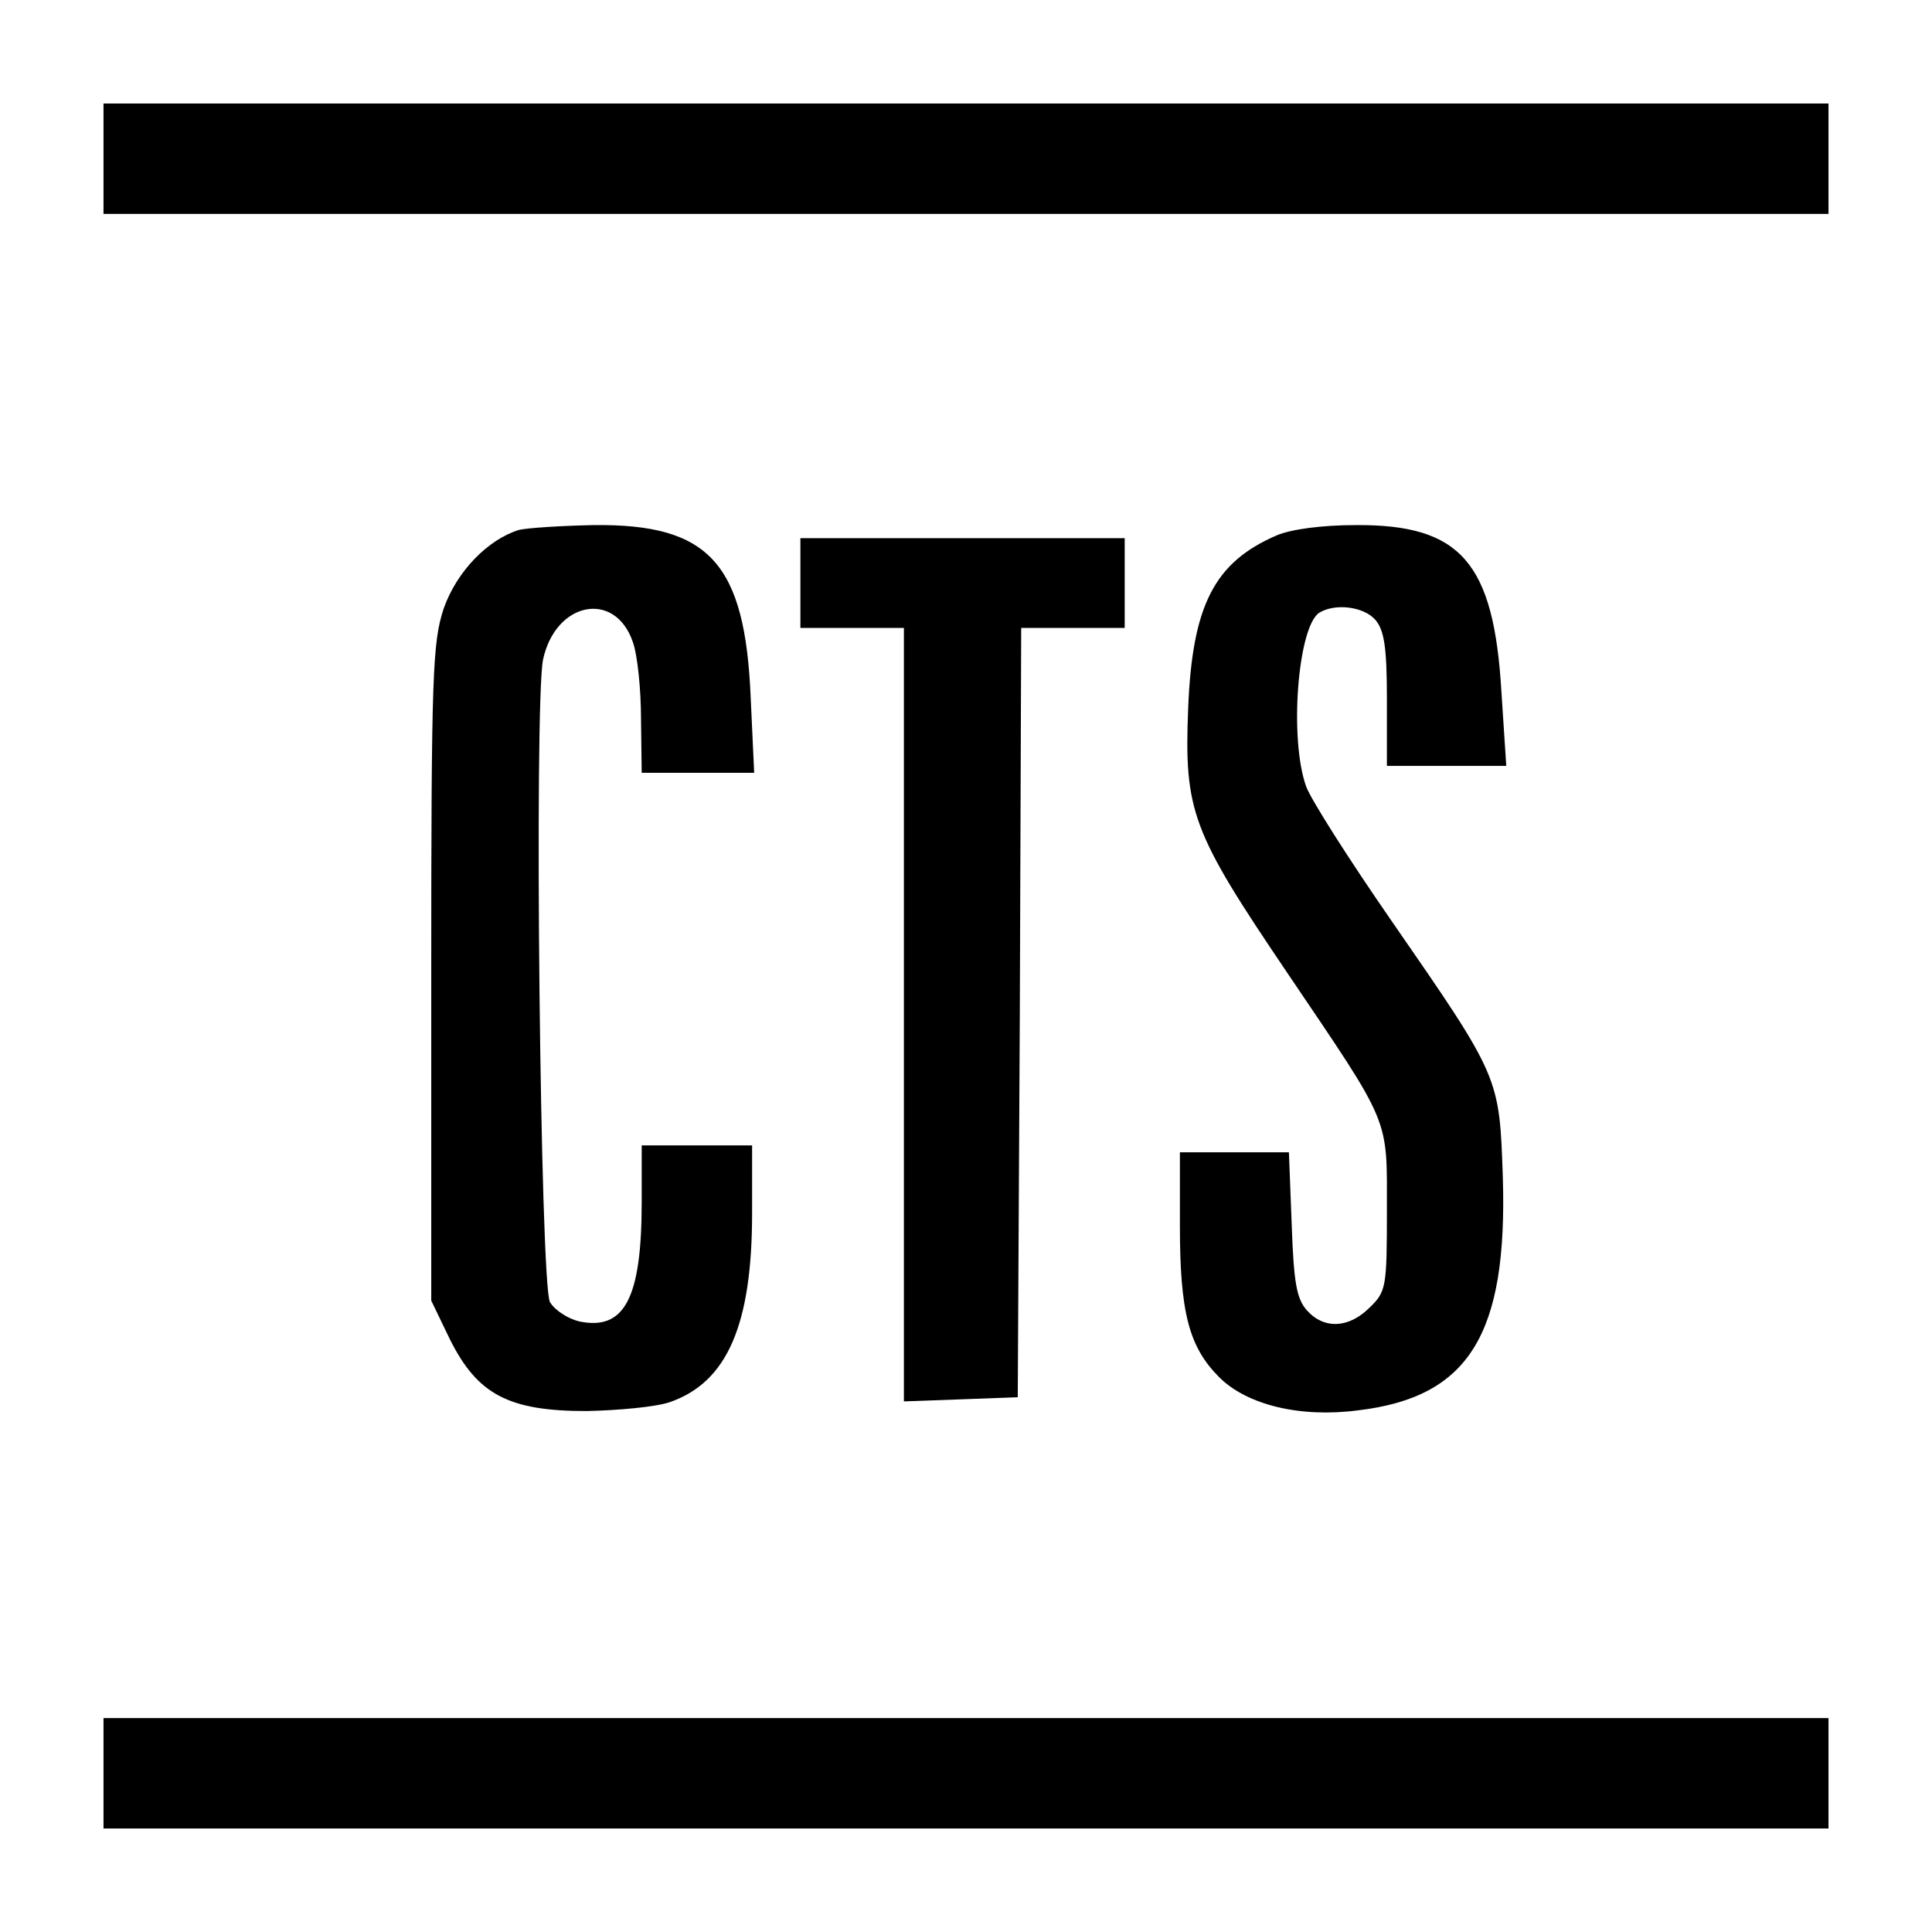
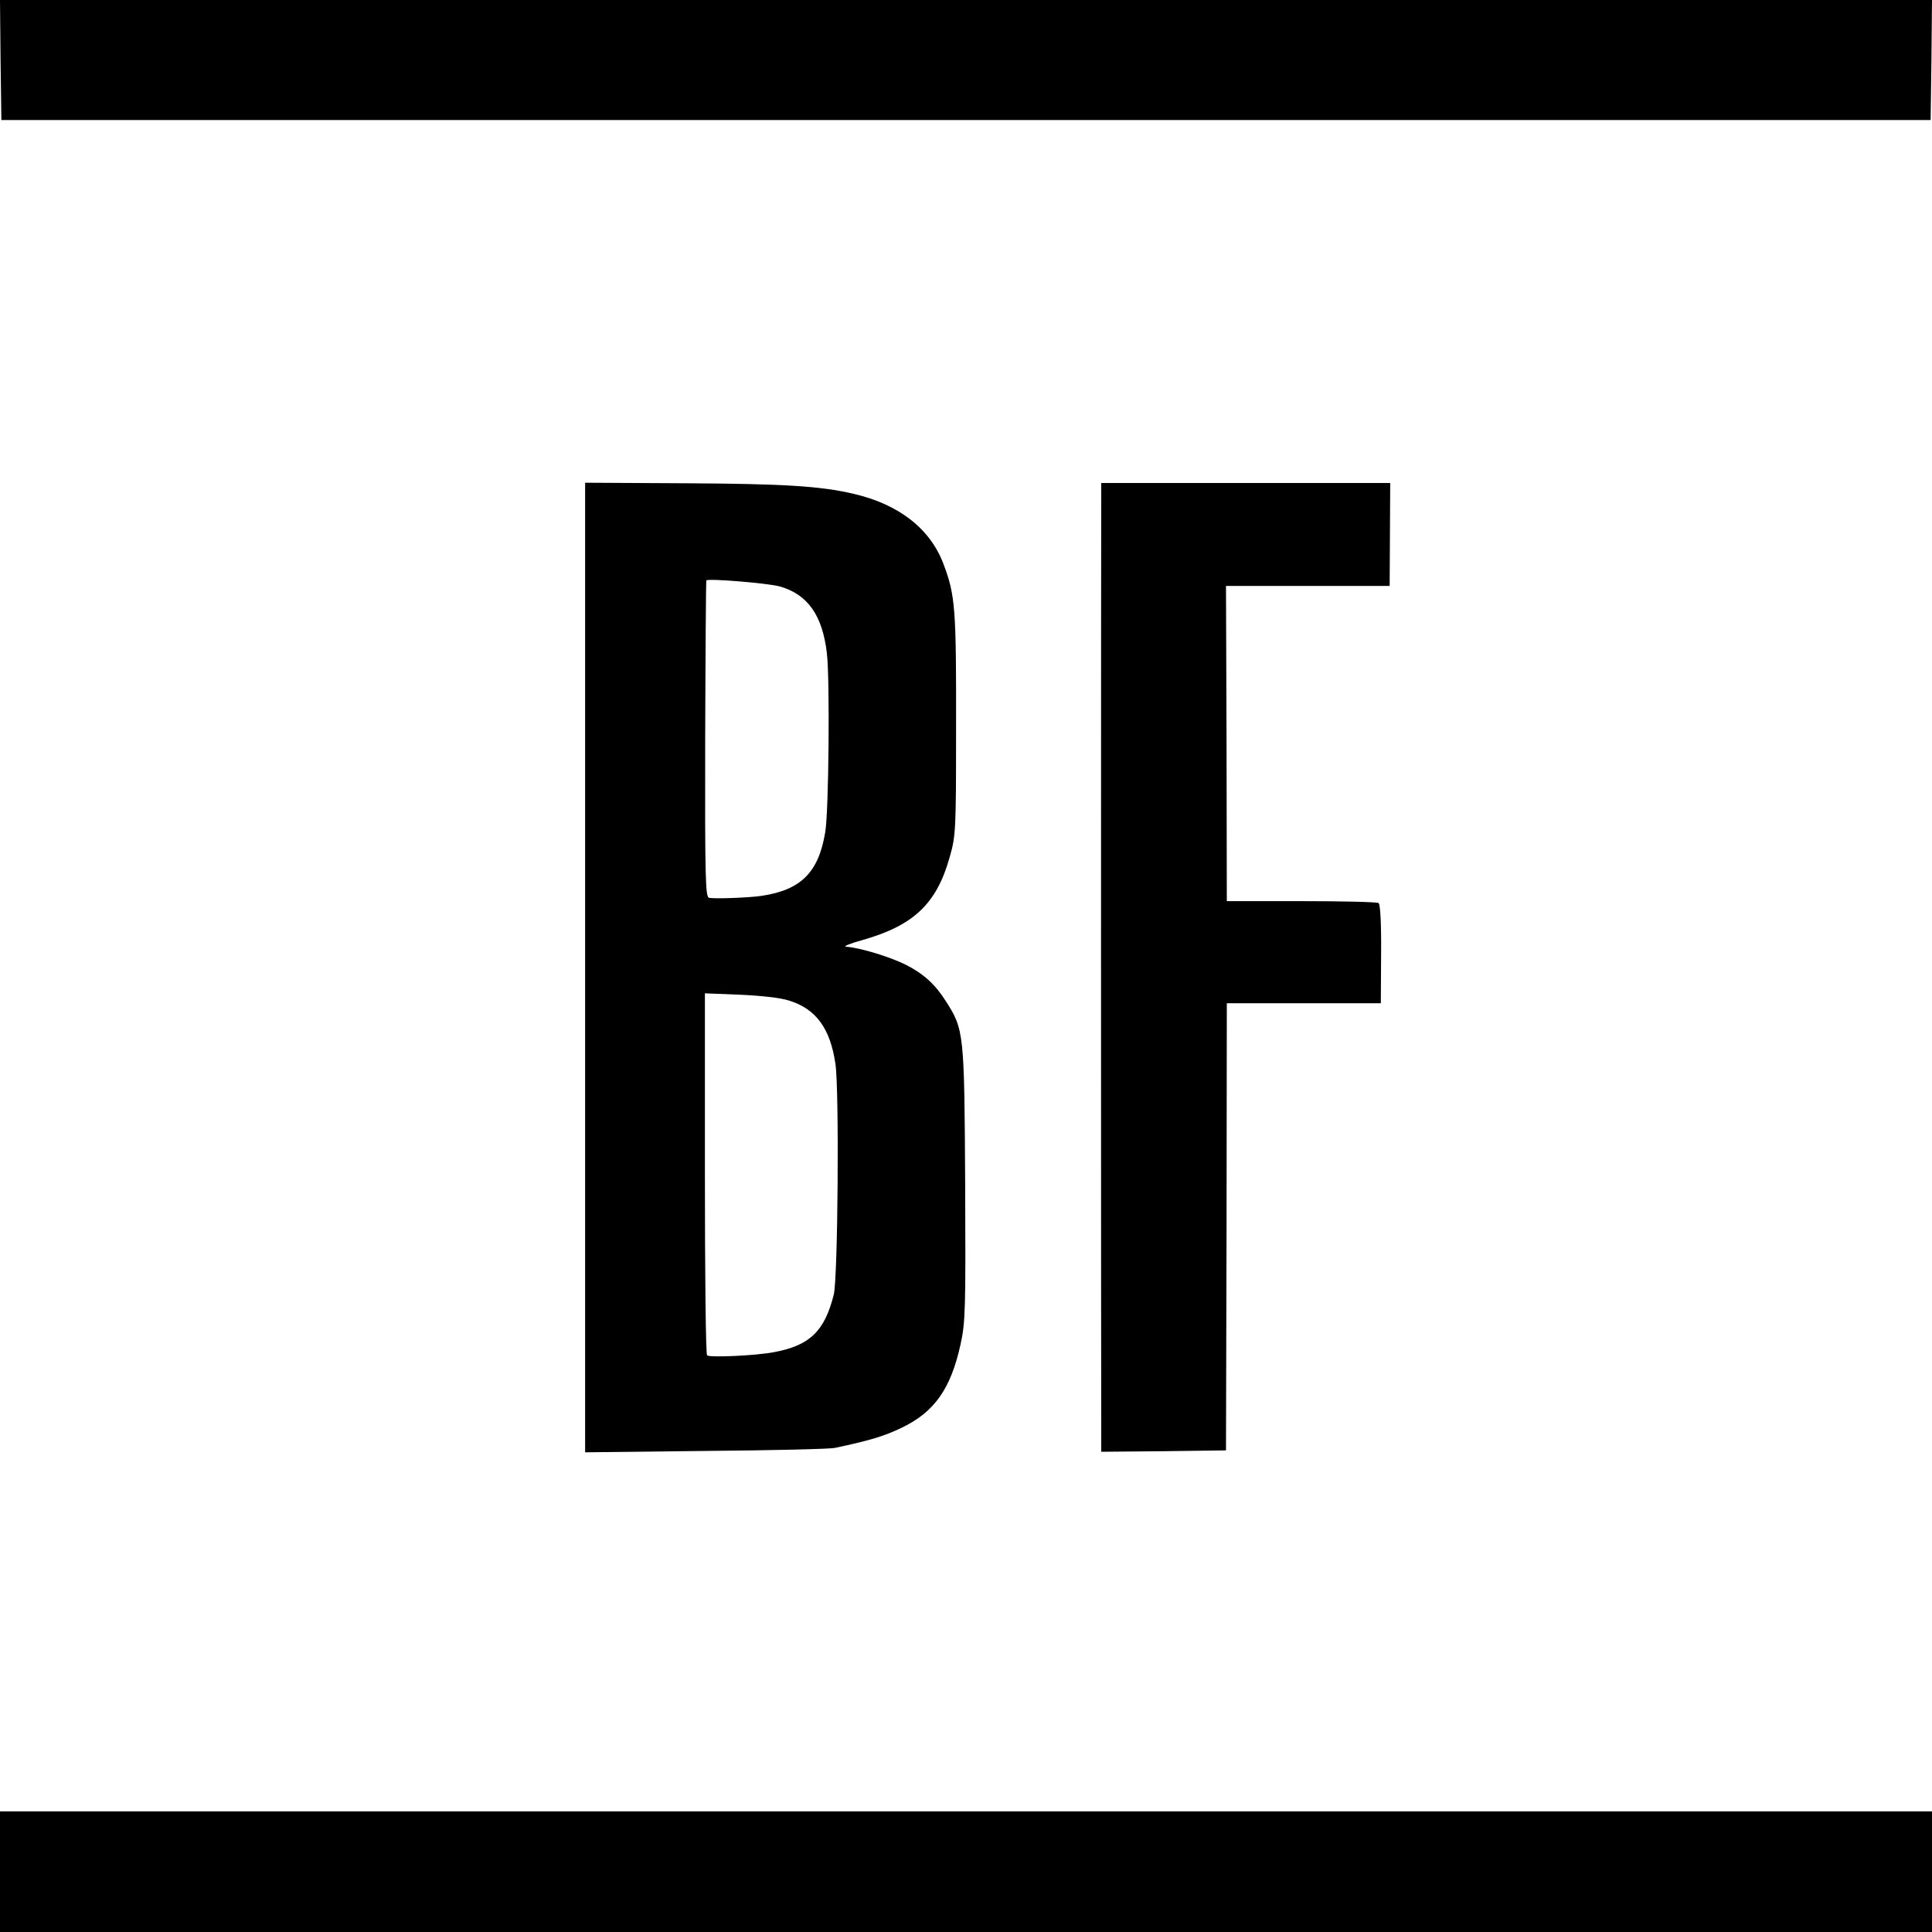
- <svg xmlns="http://www.w3.org/2000/svg" version="1.0" width="280pt" height="280pt" viewBox="0 0 280 280" preserveAspectRatio="xMidYMid meet">
-   <g transform="translate(0,280) scale(0.1,-0.1)" fill="#000000" stroke="none">
-     <path d="M150 2570 l0 -80 1250 0 1250 0 0 80 0 80 -1250 0 -1250 0 0 -80z" />
-     <path d="M752 2032 c-45 -14 -90 -60 -109 -114 -16 -49 -18 -93 -18 -528 l0 -475 27 -56 c40 -80 85 -104 198 -104 47 1 101 6 121 13 83 29 119 112 119 274 l0 98 -80 0 -80 0 0 -82 c0 -140 -25 -187 -91 -173 -16 4 -35 16 -42 28 -14 26 -23 866 -10 931 18 84 104 101 130 26 7 -19 12 -70 12 -112 l1 -78 81 0 82 0 -5 108 c-8 196 -60 253 -228 251 -47 -1 -95 -4 -108 -7z" />
-     <path d="M1850 2024 c-90 -39 -122 -101 -128 -250 -6 -150 5 -179 143 -383 152 -225 145 -208 145 -346 0 -110 -1 -117 -25 -140 -30 -30 -66 -32 -91 -4 -15 17 -19 40 -22 125 l-4 104 -79 0 -79 0 0 -106 c0 -126 13 -176 57 -220 40 -40 117 -59 201 -48 161 19 217 110 210 338 -5 146 -4 144 -161 371 -61 88 -117 176 -124 195 -25 70 -12 232 19 252 23 14 64 9 81 -10 13 -15 17 -39 17 -115 l0 -97 87 0 86 0 -7 107 c-11 188 -59 243 -211 242 -49 0 -94 -6 -115 -15z" />
-     <path d="M1160 1955 l0 -65 75 0 75 0 0 -560 0 -561 83 3 82 3 3 558 2 557 75 0 75 0 0 65 0 65 -235 0 -235 0 0 -65z" />
-     <path d="M150 230 l0 -80 1250 0 1250 0 0 80 0 80 -1250 0 -1250 0 0 -80z" />
+ <svg xmlns="http://www.w3.org/2000/svg" version="1.0" width="700pt" height="700pt" viewBox="0 0 700 700" preserveAspectRatio="xMidYMid meet">
+   <g transform="translate(0,700) scale(0.1,-0.1)" fill="#000000" stroke="none">
+     <path d="M2 6783 l3 -218 3495 0 3495 0 3 218 2 217 -3500 0 -3500 0 2 -217z" />
+     <path d="M2120 5060 c0 -104 0 -840 0 -1635 0 -795 0 -1499 0 -1566 l0 -121 438 5 c240 2 451 7 467 11 132 28 179 43 242 73 119 57 178 142 213 301 18 80 19 128 17 582 -3 550 -4 560 -71 664 -38 60 -80 98 -145 131 -59 29 -164 61 -216 65 -11 1 16 12 60 24 186 53 269 132 316 301 22 76 23 98 23 460 1 442 -3 488 -45 600 -48 129 -162 218 -327 256 -120 28 -252 36 -604 38 l-368 2 0 -191z m706 -185 c101 -29 154 -105 170 -242 11 -95 7 -572 -6 -648 -24 -146 -88 -210 -232 -231 -48 -7 -169 -11 -189 -7 -13 4 -15 66 -14 576 1 315 3 573 4 574 6 8 225 -10 267 -22z m32 -1500 c98 -30 150 -100 169 -230 14 -94 9 -774 -6 -835 -33 -133 -87 -185 -216 -209 -68 -13 -230 -20 -243 -12 -5 3 -8 300 -8 659 l0 653 125 -5 c74 -3 148 -11 179 -21z" />
+     <path d="M3990 5228 c-1 -29 -1 -3282 0 -3401 l0 -87 226 2 226 3 2 810 1 810 279 0 279 0 1 179 c1 109 -3 180 -9 184 -5 4 -131 7 -280 7 l-270 0 -1 571 -2 571 297 0 296 0 1 186 1 187 -523 0 -524 0 0 -22z" />
+     <path d="M0 218 l0 -218 3500 0 3500 0 0 218 0 219 -3500 0 -3500 0 0 -219z" />
  </g>
</svg>
